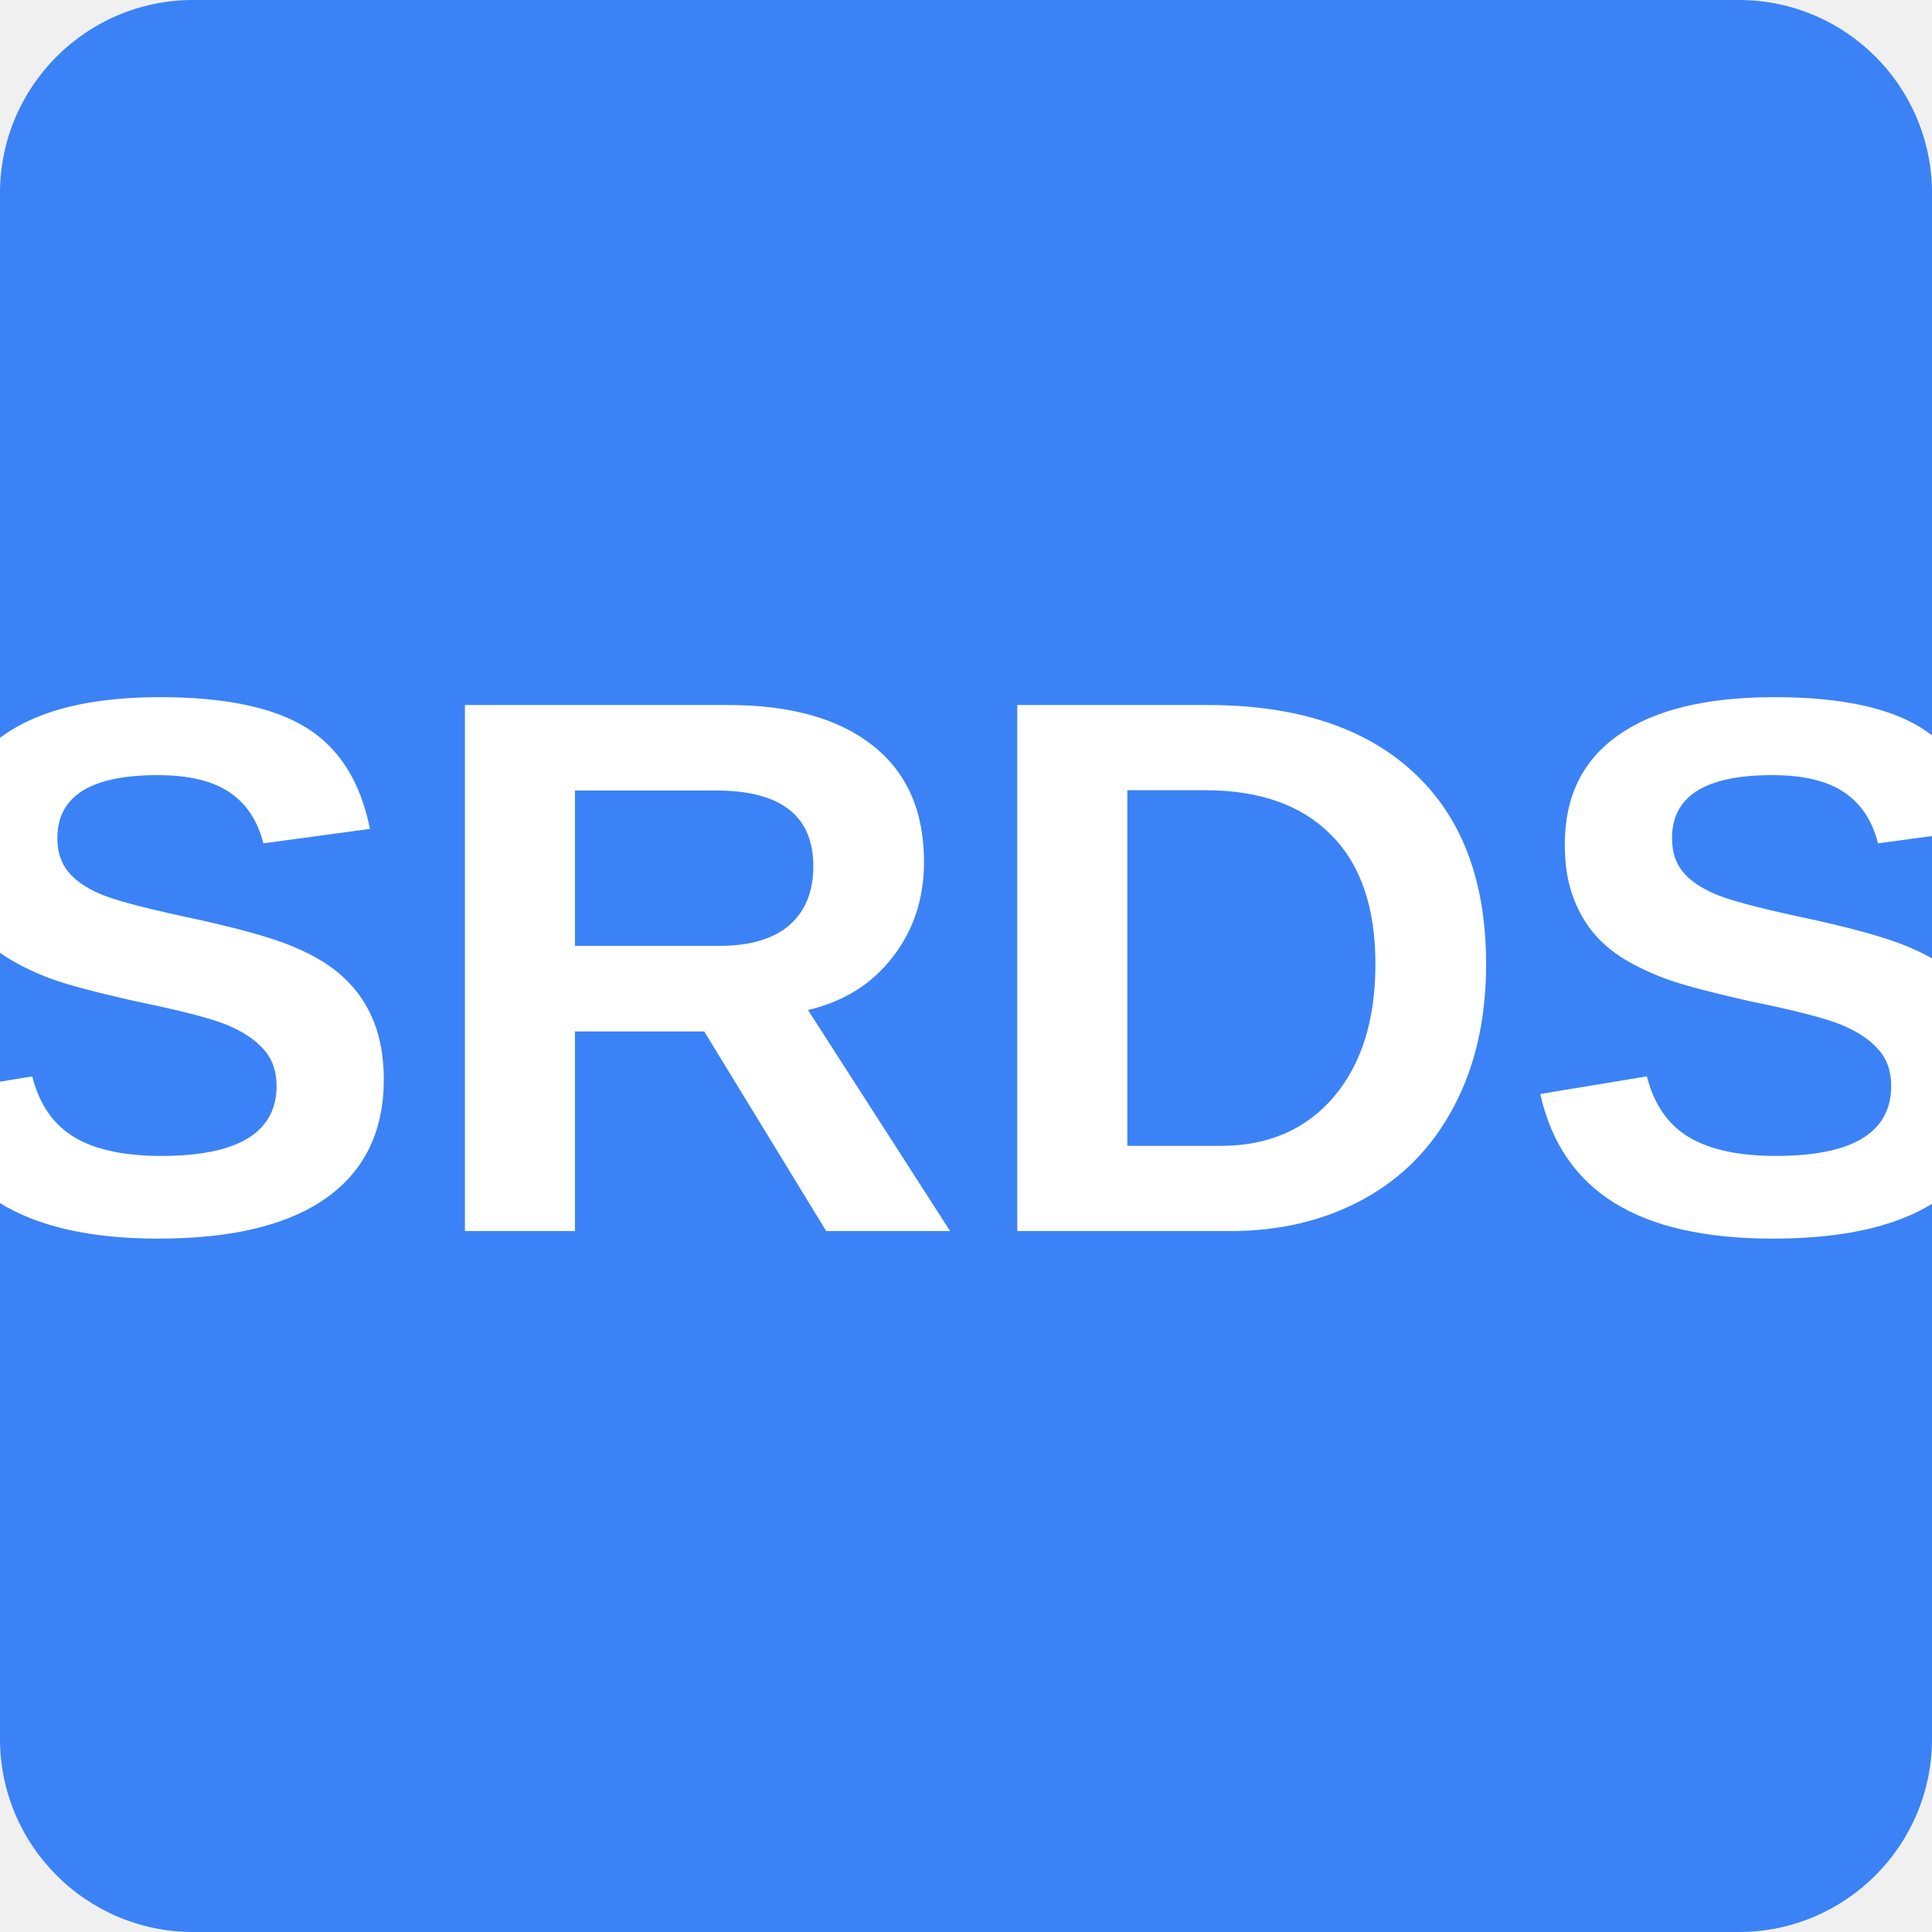
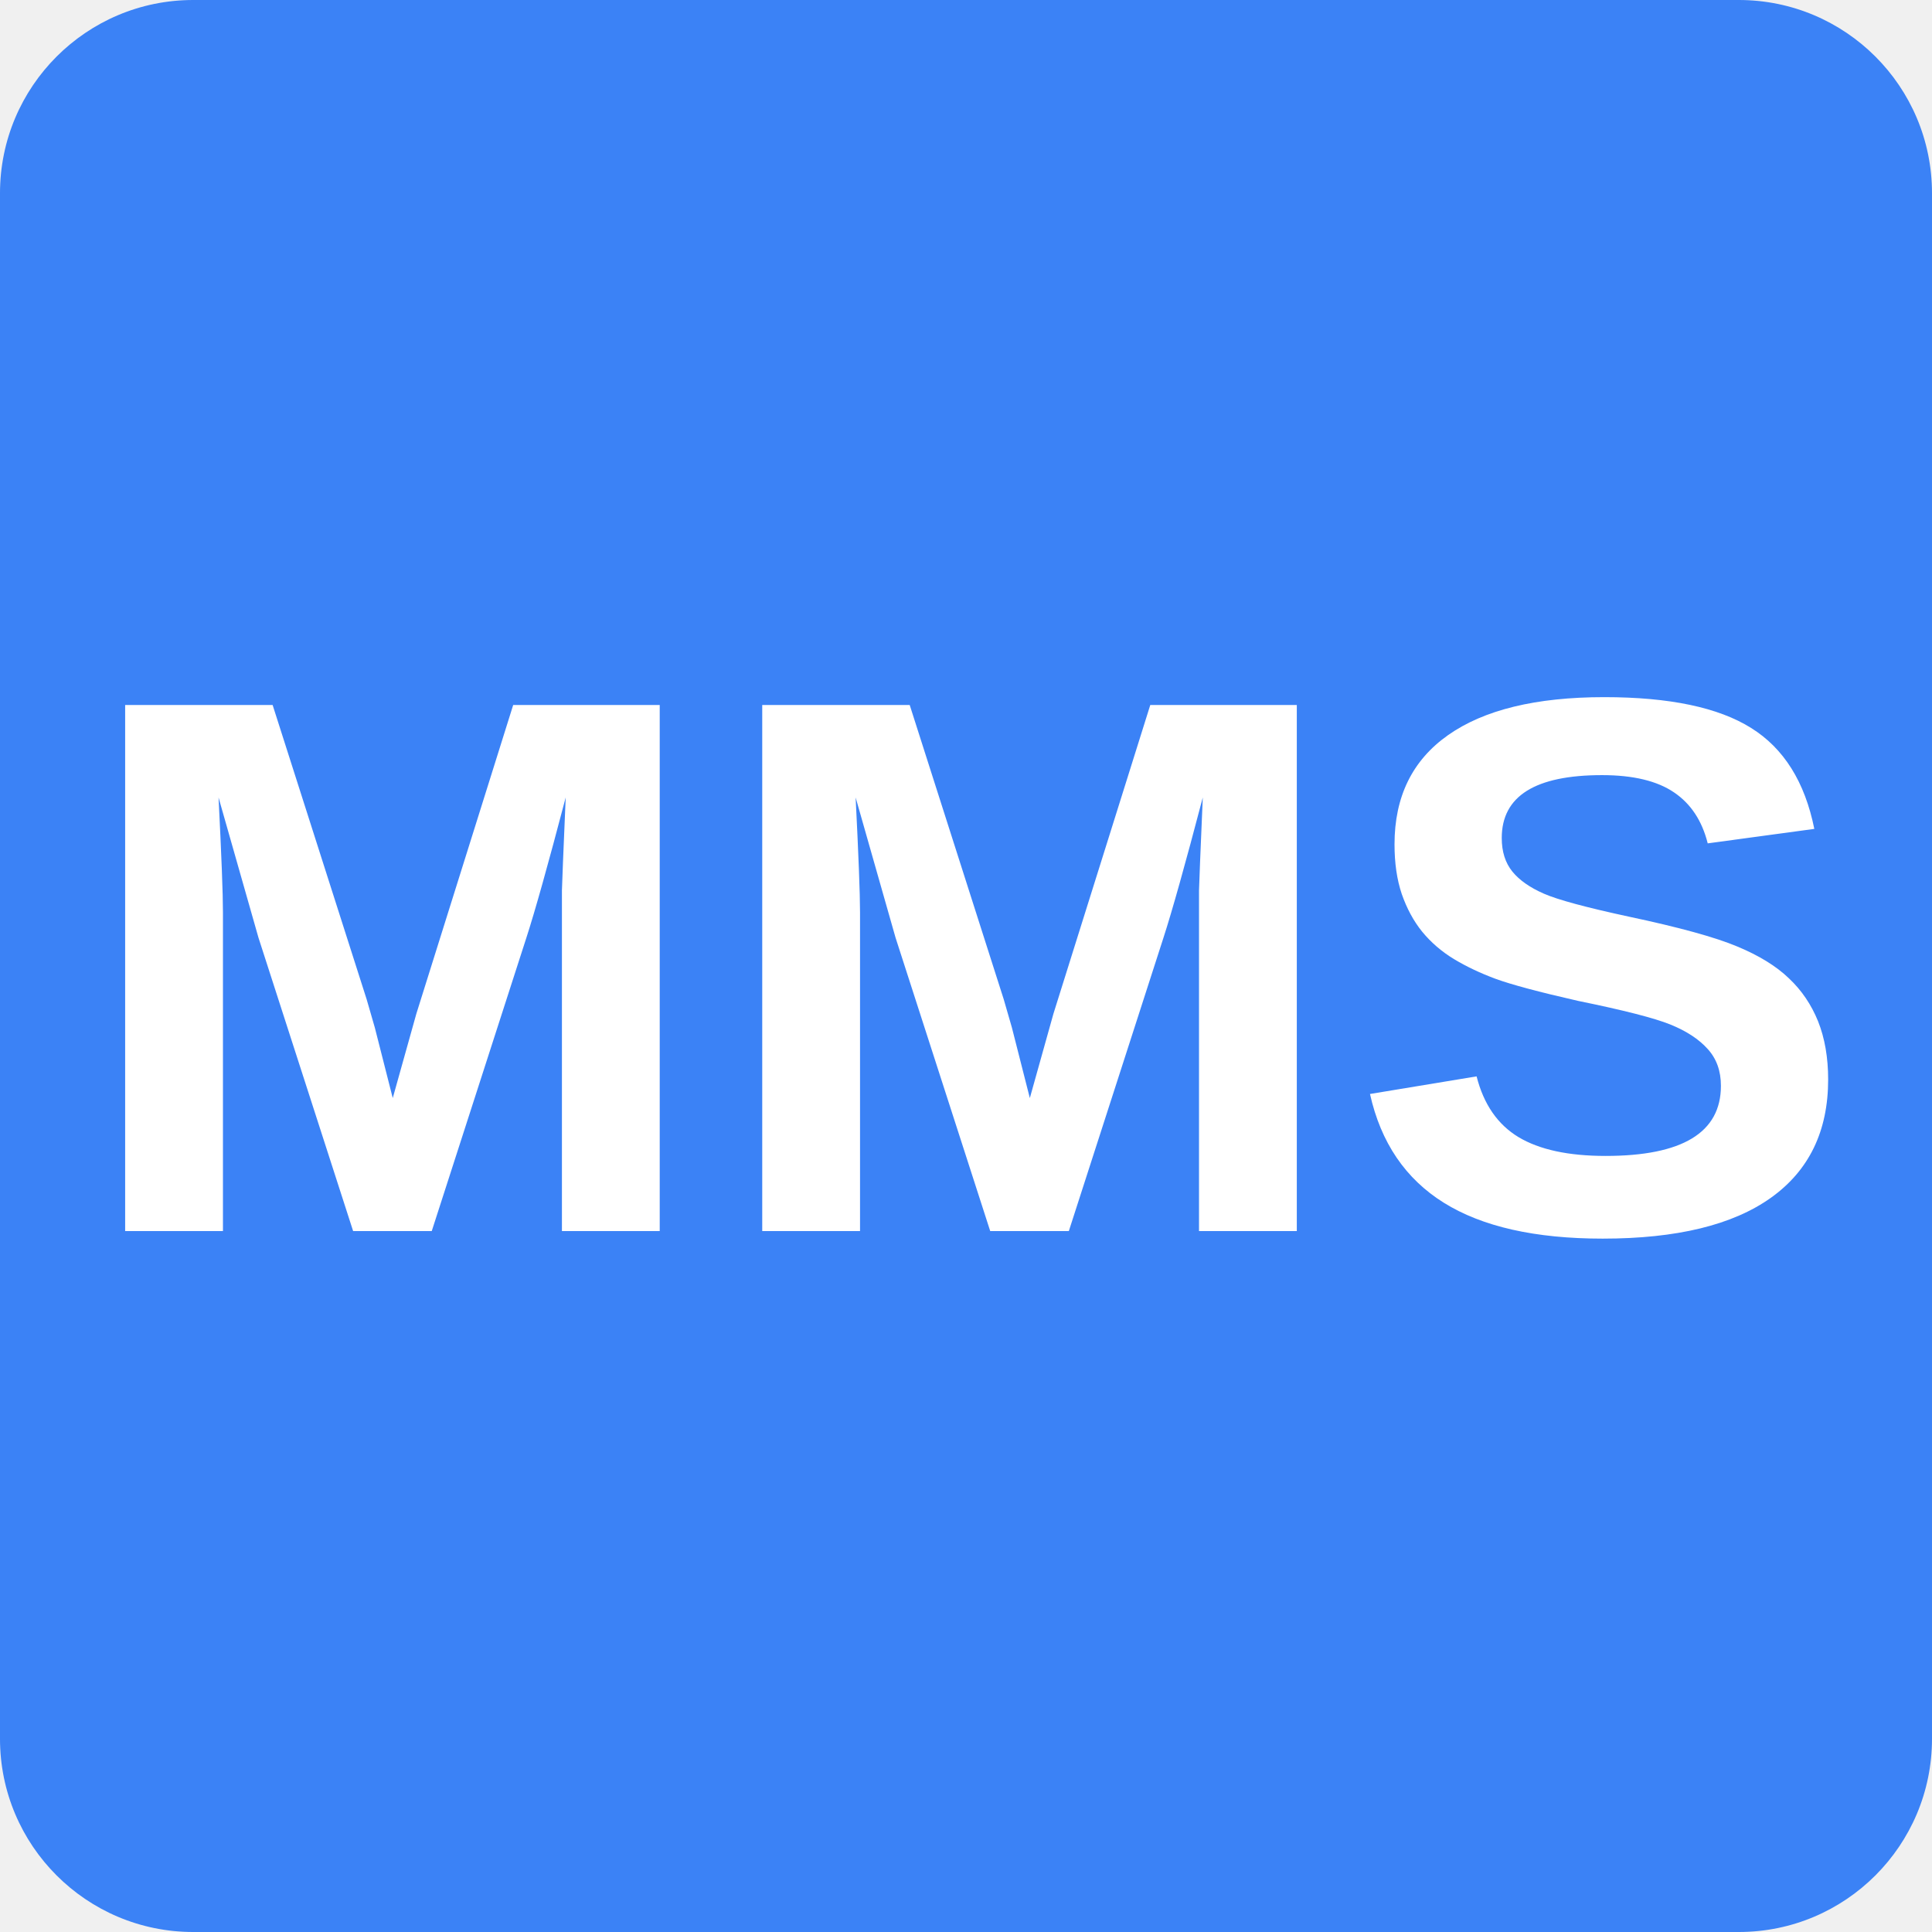
<svg xmlns="http://www.w3.org/2000/svg" width="96" height="96" viewBox="0 0 96 96">
  <rect width="96" height="96" fill="#3b82f6" rx="9.6" />
-   <text x="50%" y="50%" font-family="Arial, sans-serif" font-size="38" font-weight="bold" fill="#ffffff" text-anchor="middle" dominant-baseline="central">SRDS</text>
+   <text x="50%" y="50%" font-family="Arial, sans-serif" font-size="38" font-weight="bold" fill="#ffffff" text-anchor="middle" dominant-baseline="central">MMS</text>
</svg>
